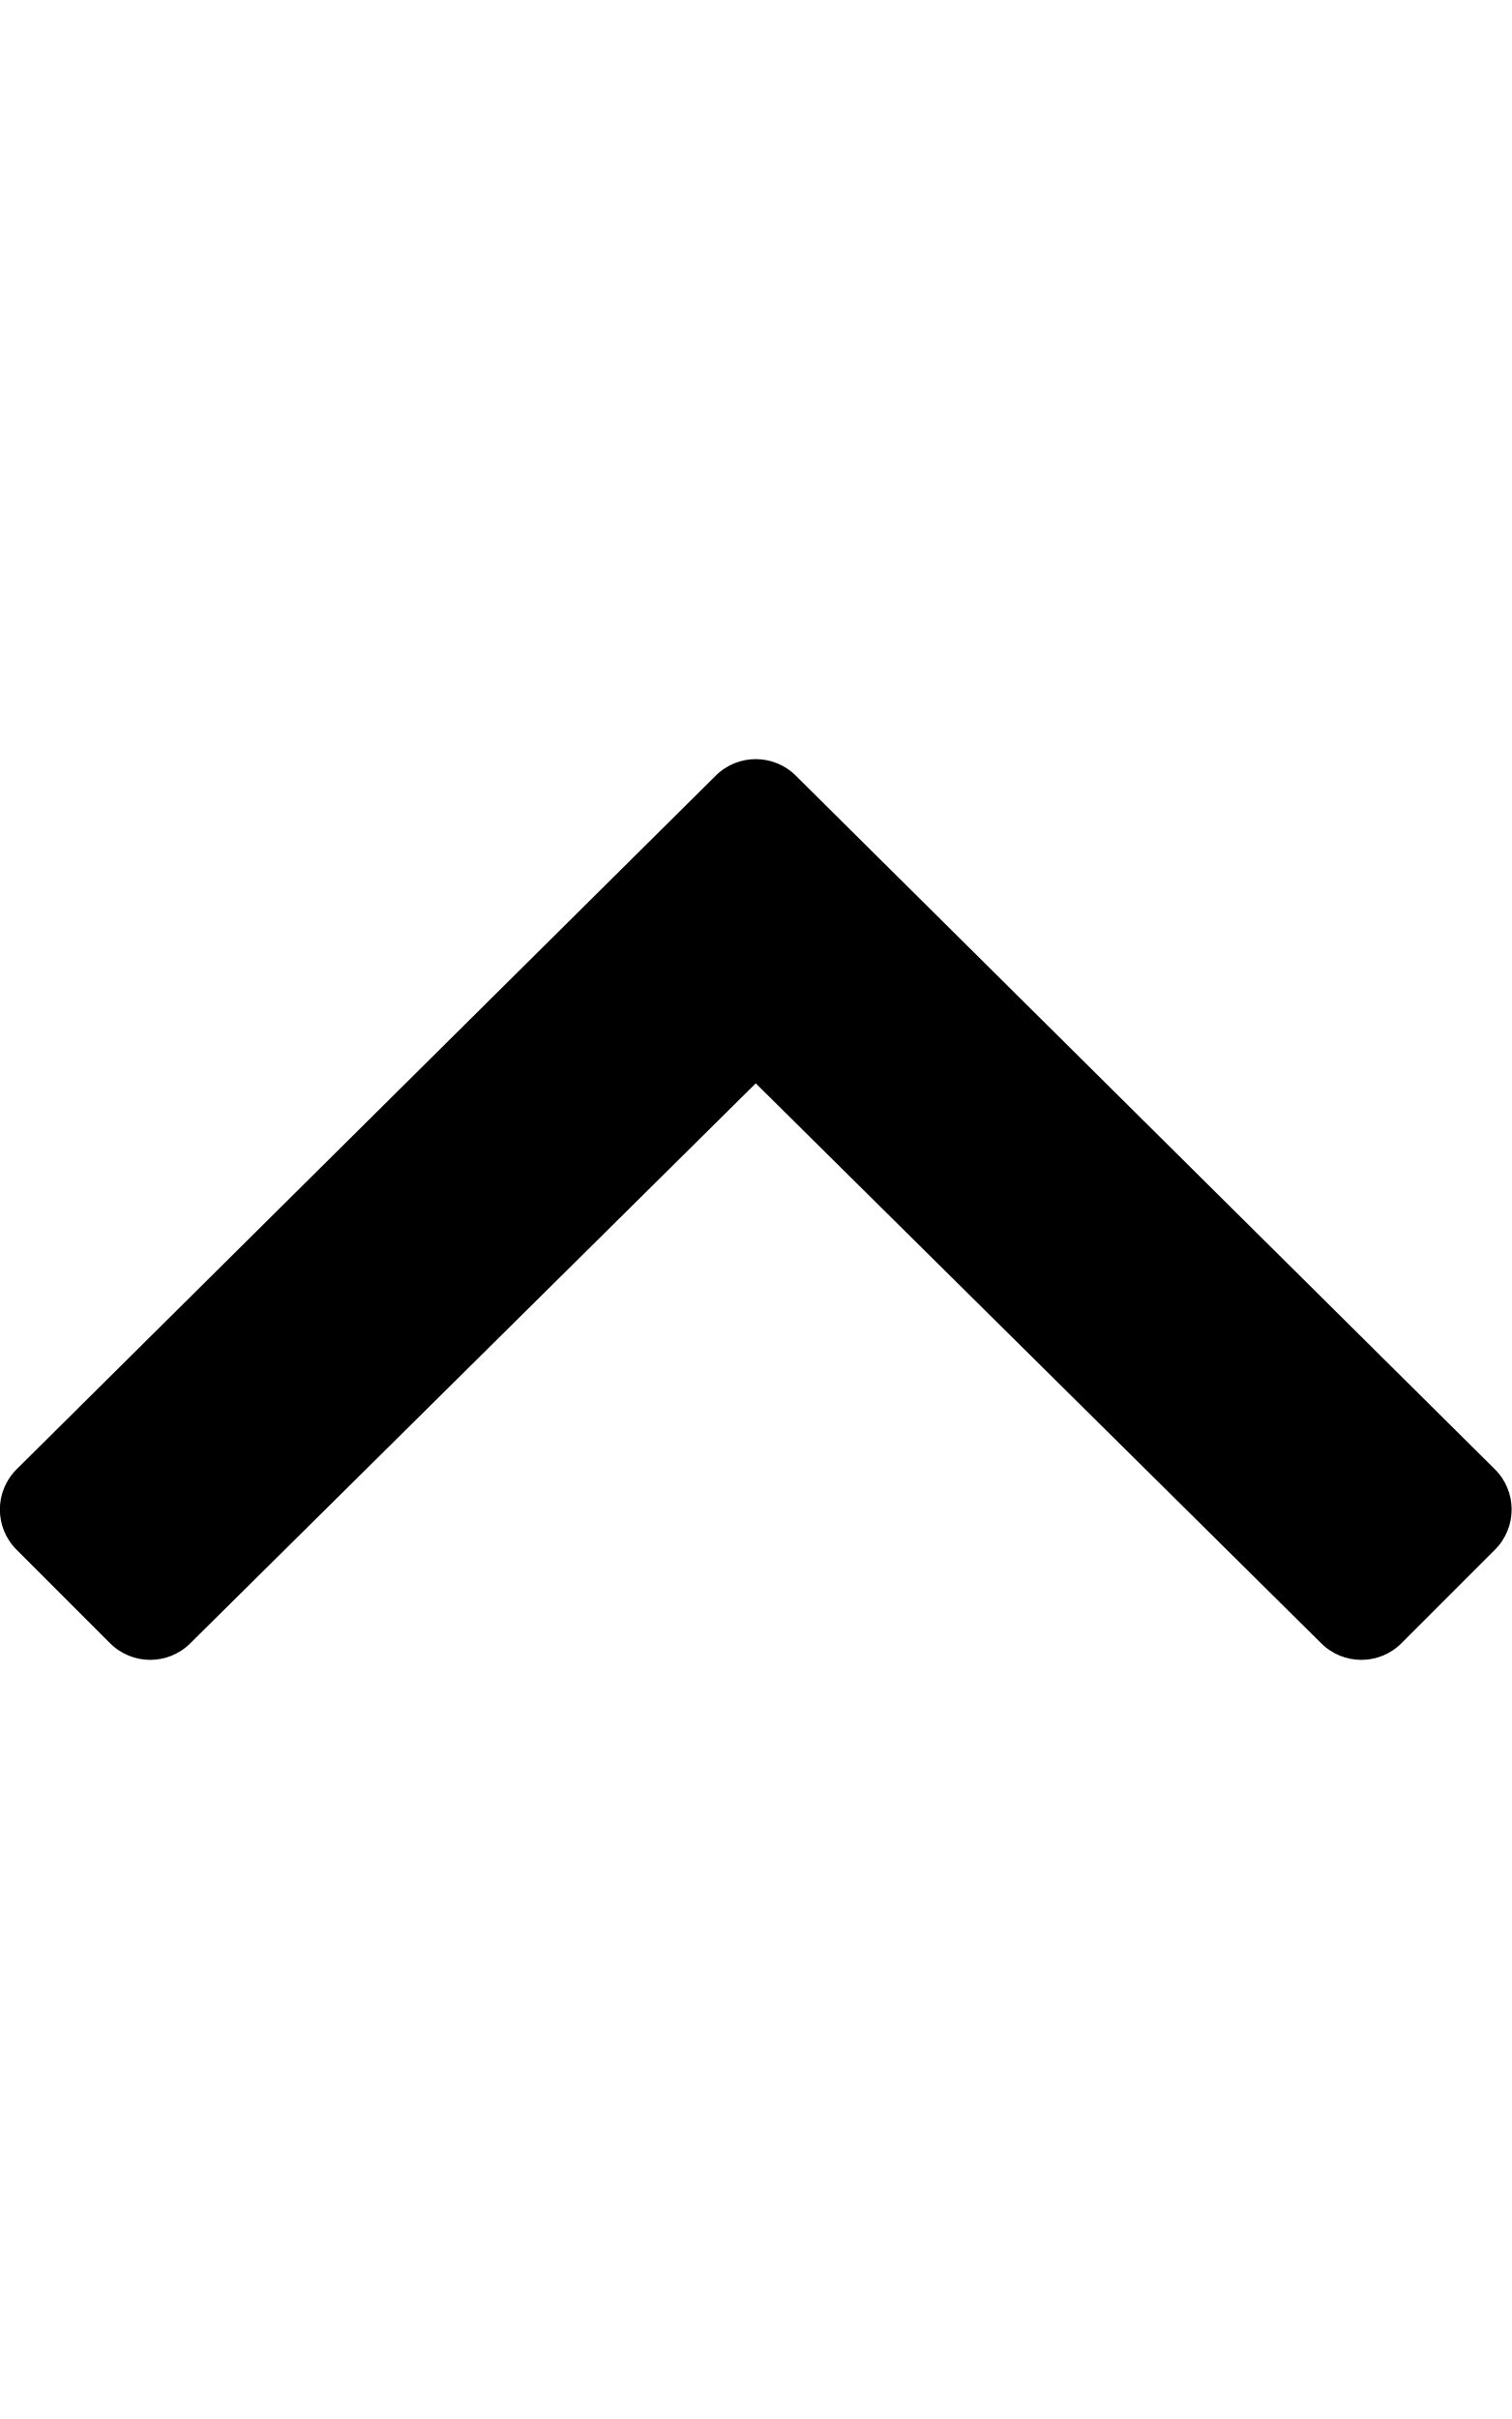
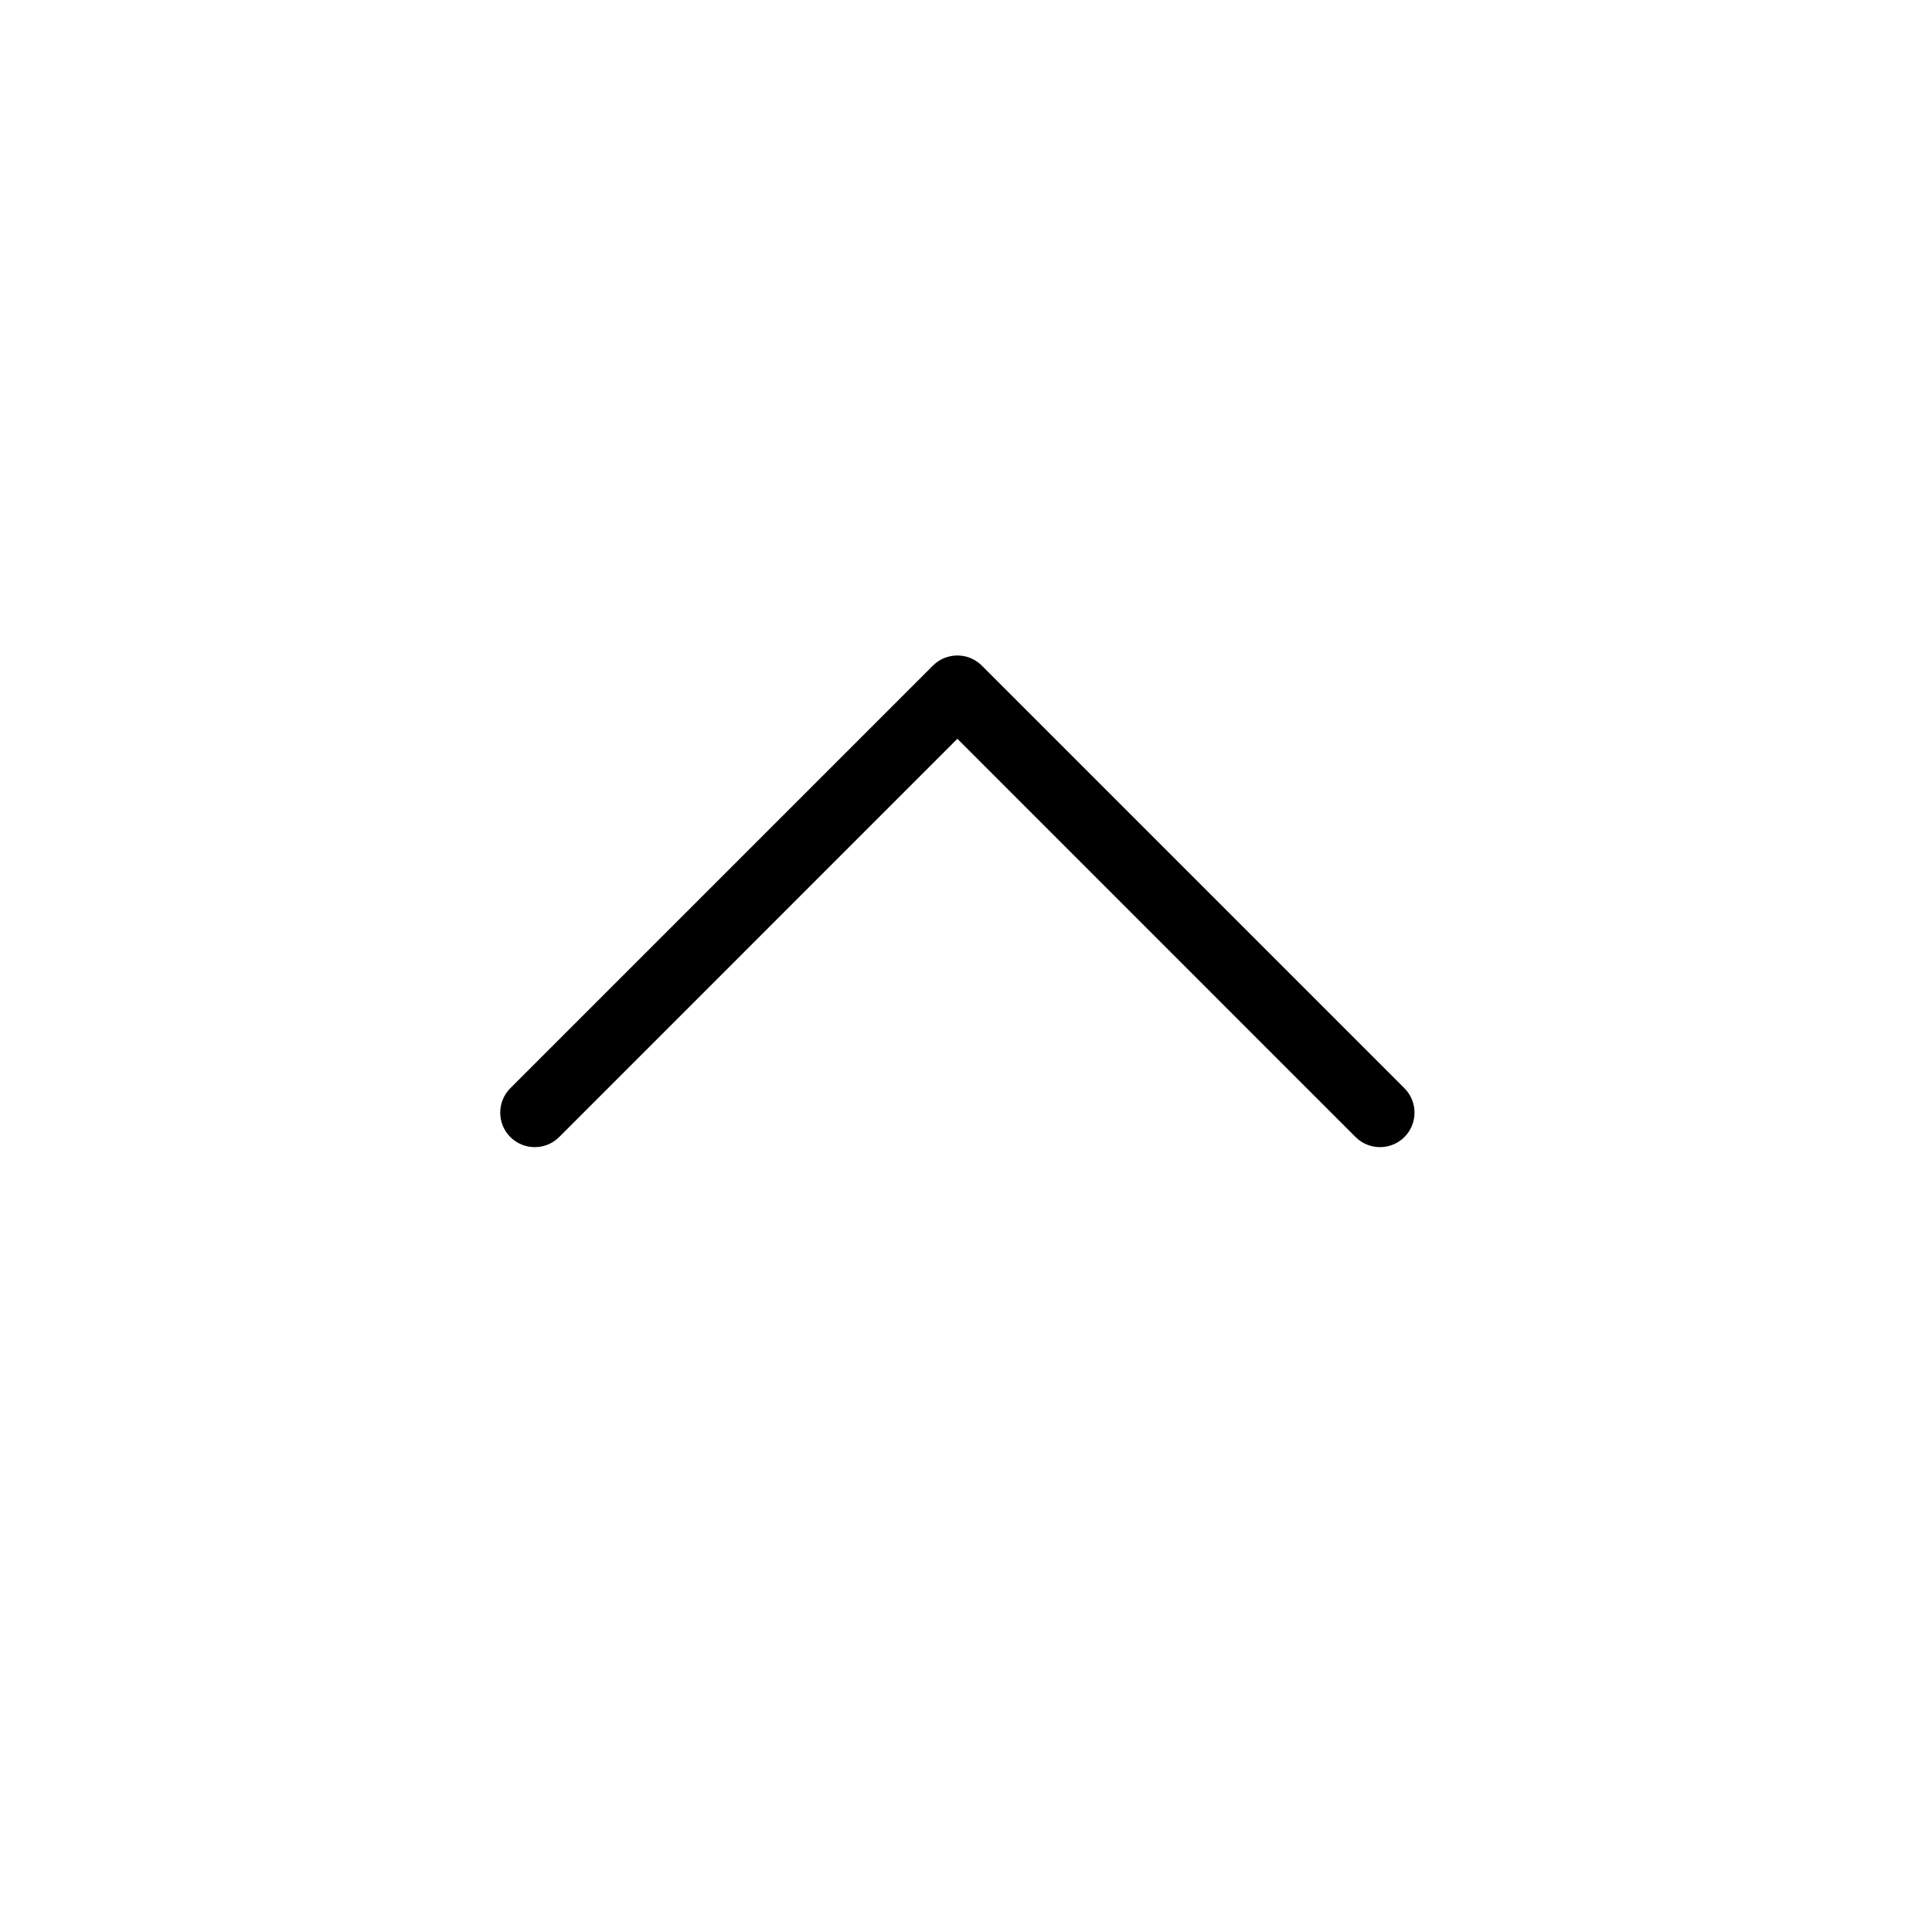
- <svg xmlns="http://www.w3.org/2000/svg" aria-hidden="true" focusable="false" data-prefix="far" data-icon="angle-up" class="svg-inline--fa fa-angle-up fa-w-10" role="img" viewBox="0 0 320 512">
-   <path fill="currentColor" d="M168.5 164.2l148 146.8c4.7 4.7 4.7 12.3 0 17l-19.8 19.8c-4.7 4.7-12.3 4.7-17 0L160 229.3 40.3 347.8c-4.7 4.7-12.3 4.7-17 0L3.5 328c-4.7-4.7-4.7-12.3 0-17l148-146.8c4.7-4.7 12.3-4.7 17 0z" />
+ <svg xmlns="http://www.w3.org/2000/svg" width="28" height="28" viewBox="0 0 28 28">
+   <path fill-rule="evenodd" clip-rule="evenodd" d="M20.354 16.479C20.158 16.674 19.842 16.674 19.646 16.479L13.875 10.707L8.104 16.479C7.908 16.674 7.592 16.674 7.396 16.479C7.201 16.283 7.201 15.967 7.396 15.771L13.521 9.646C13.717 9.451 14.033 9.451 14.229 9.646L20.354 15.771C20.549 15.967 20.549 16.283 20.354 16.479Z" />
</svg>
